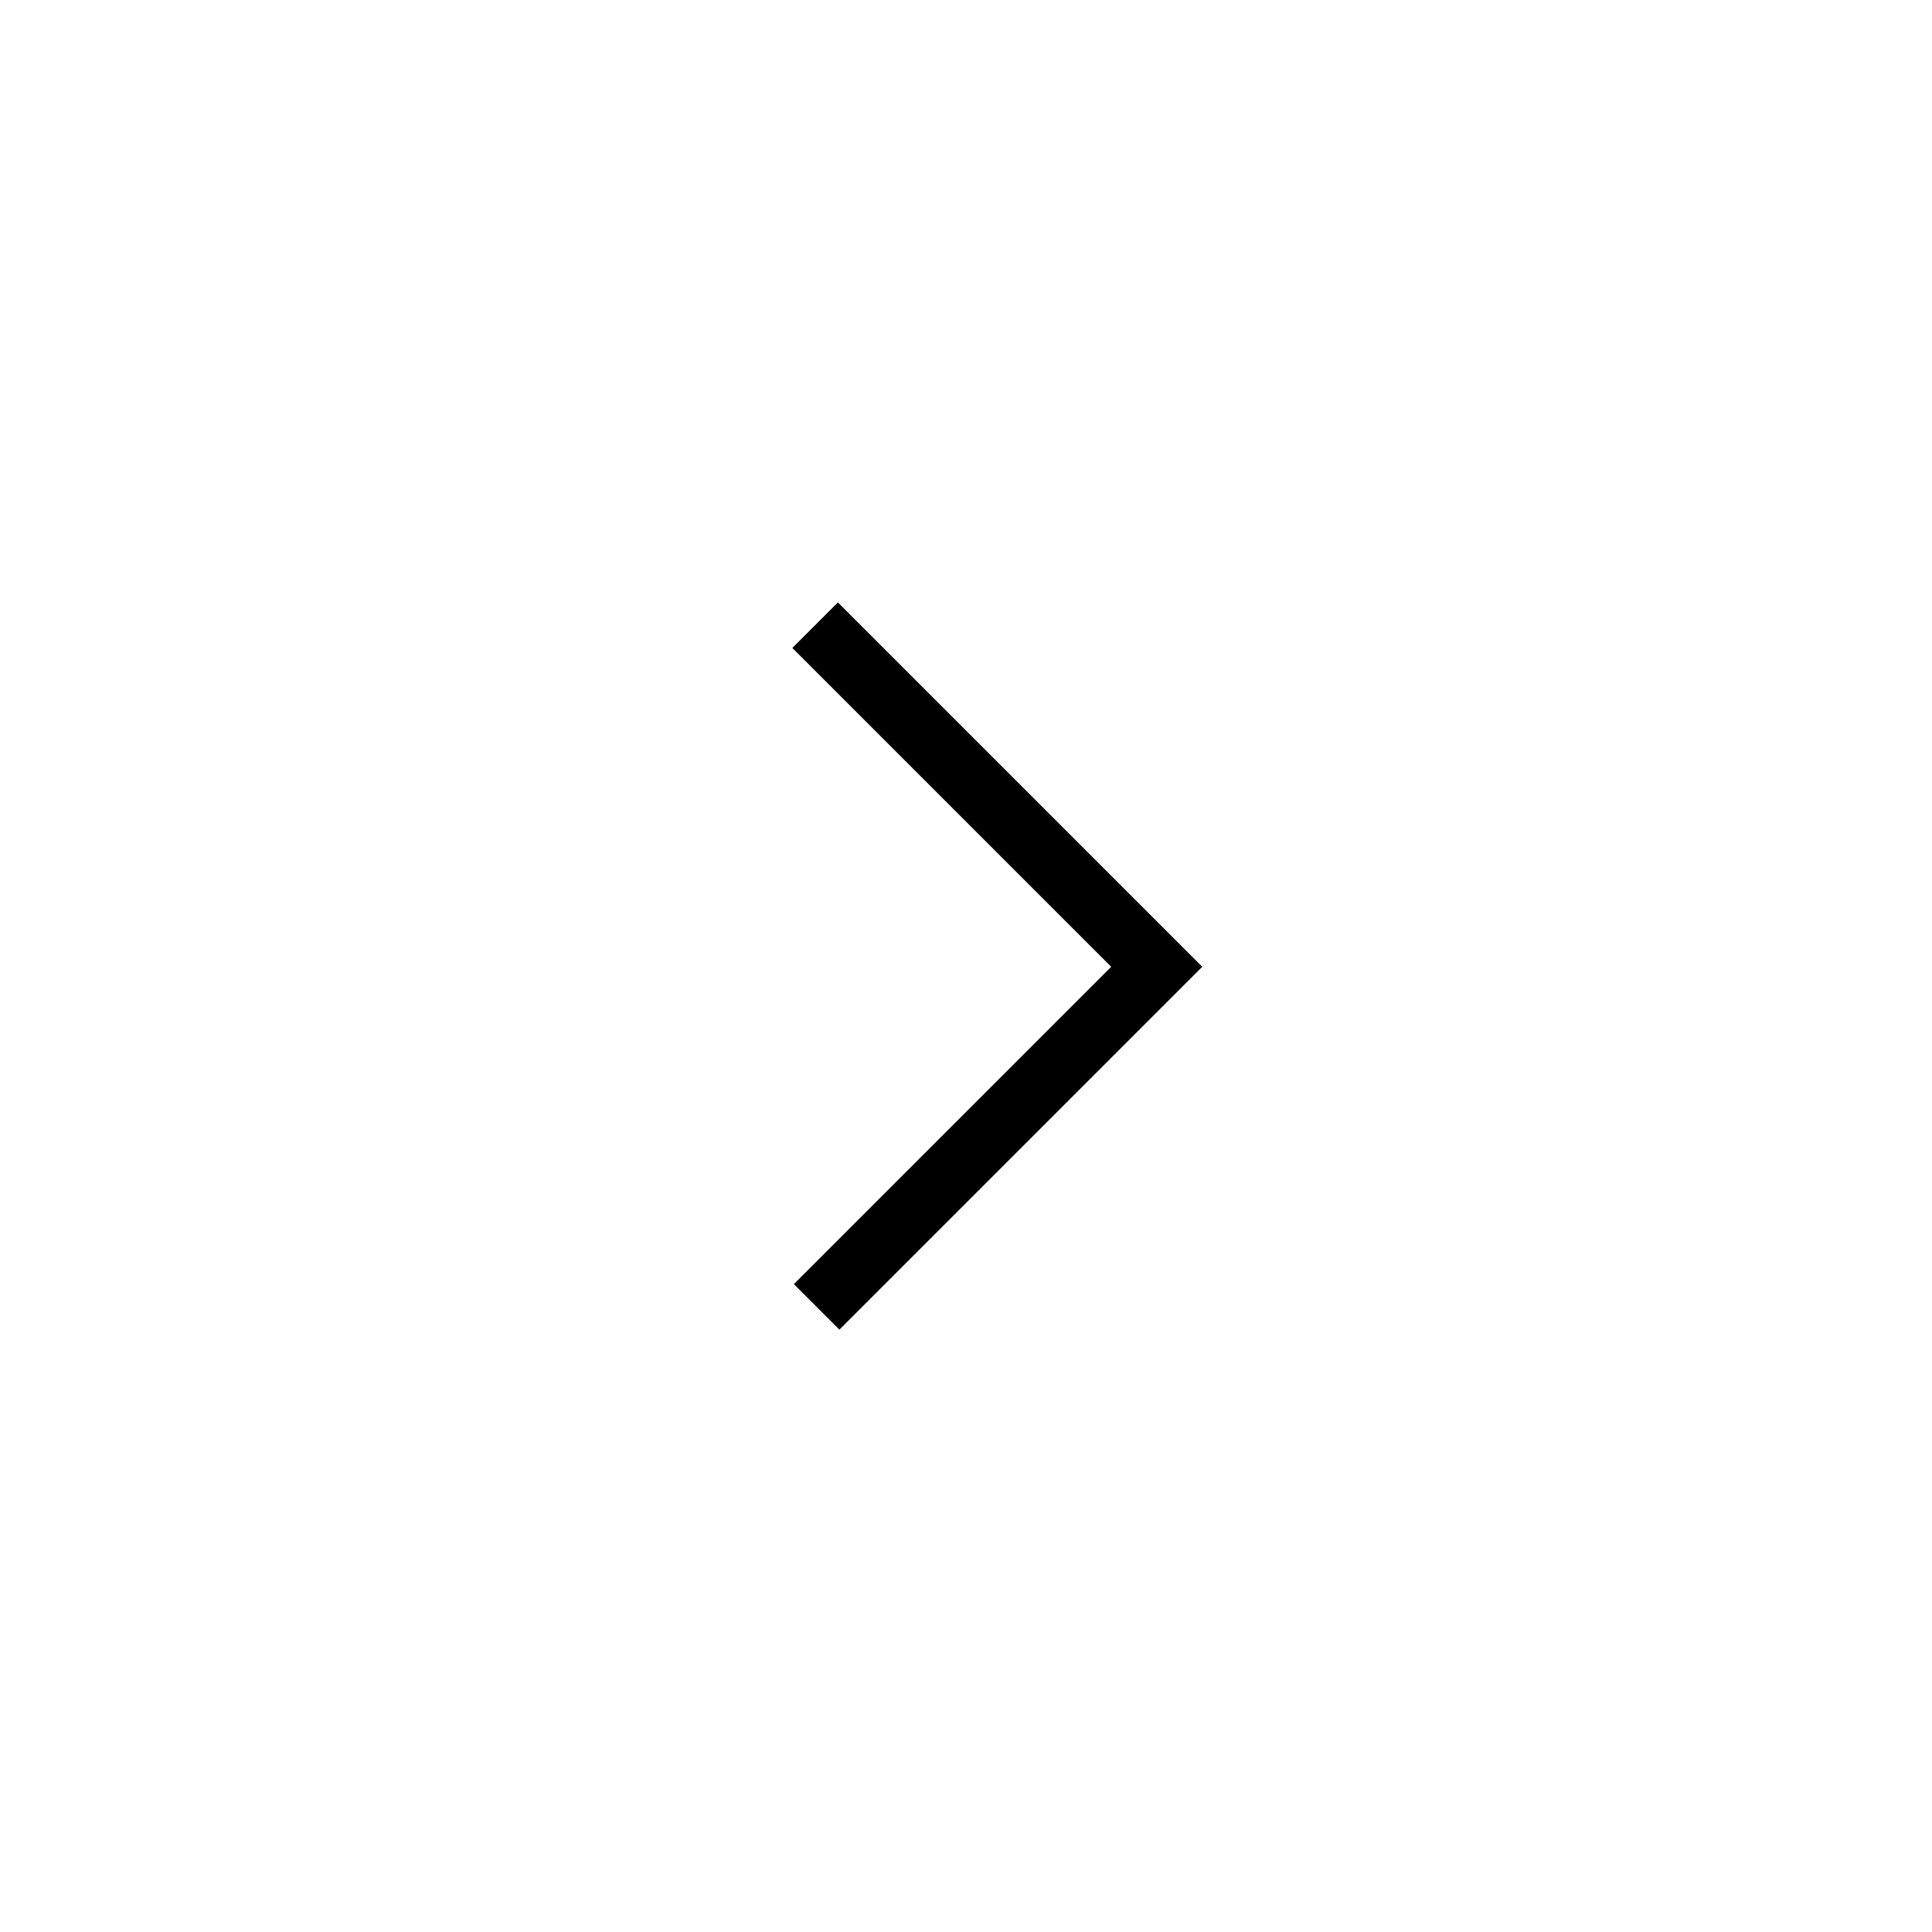
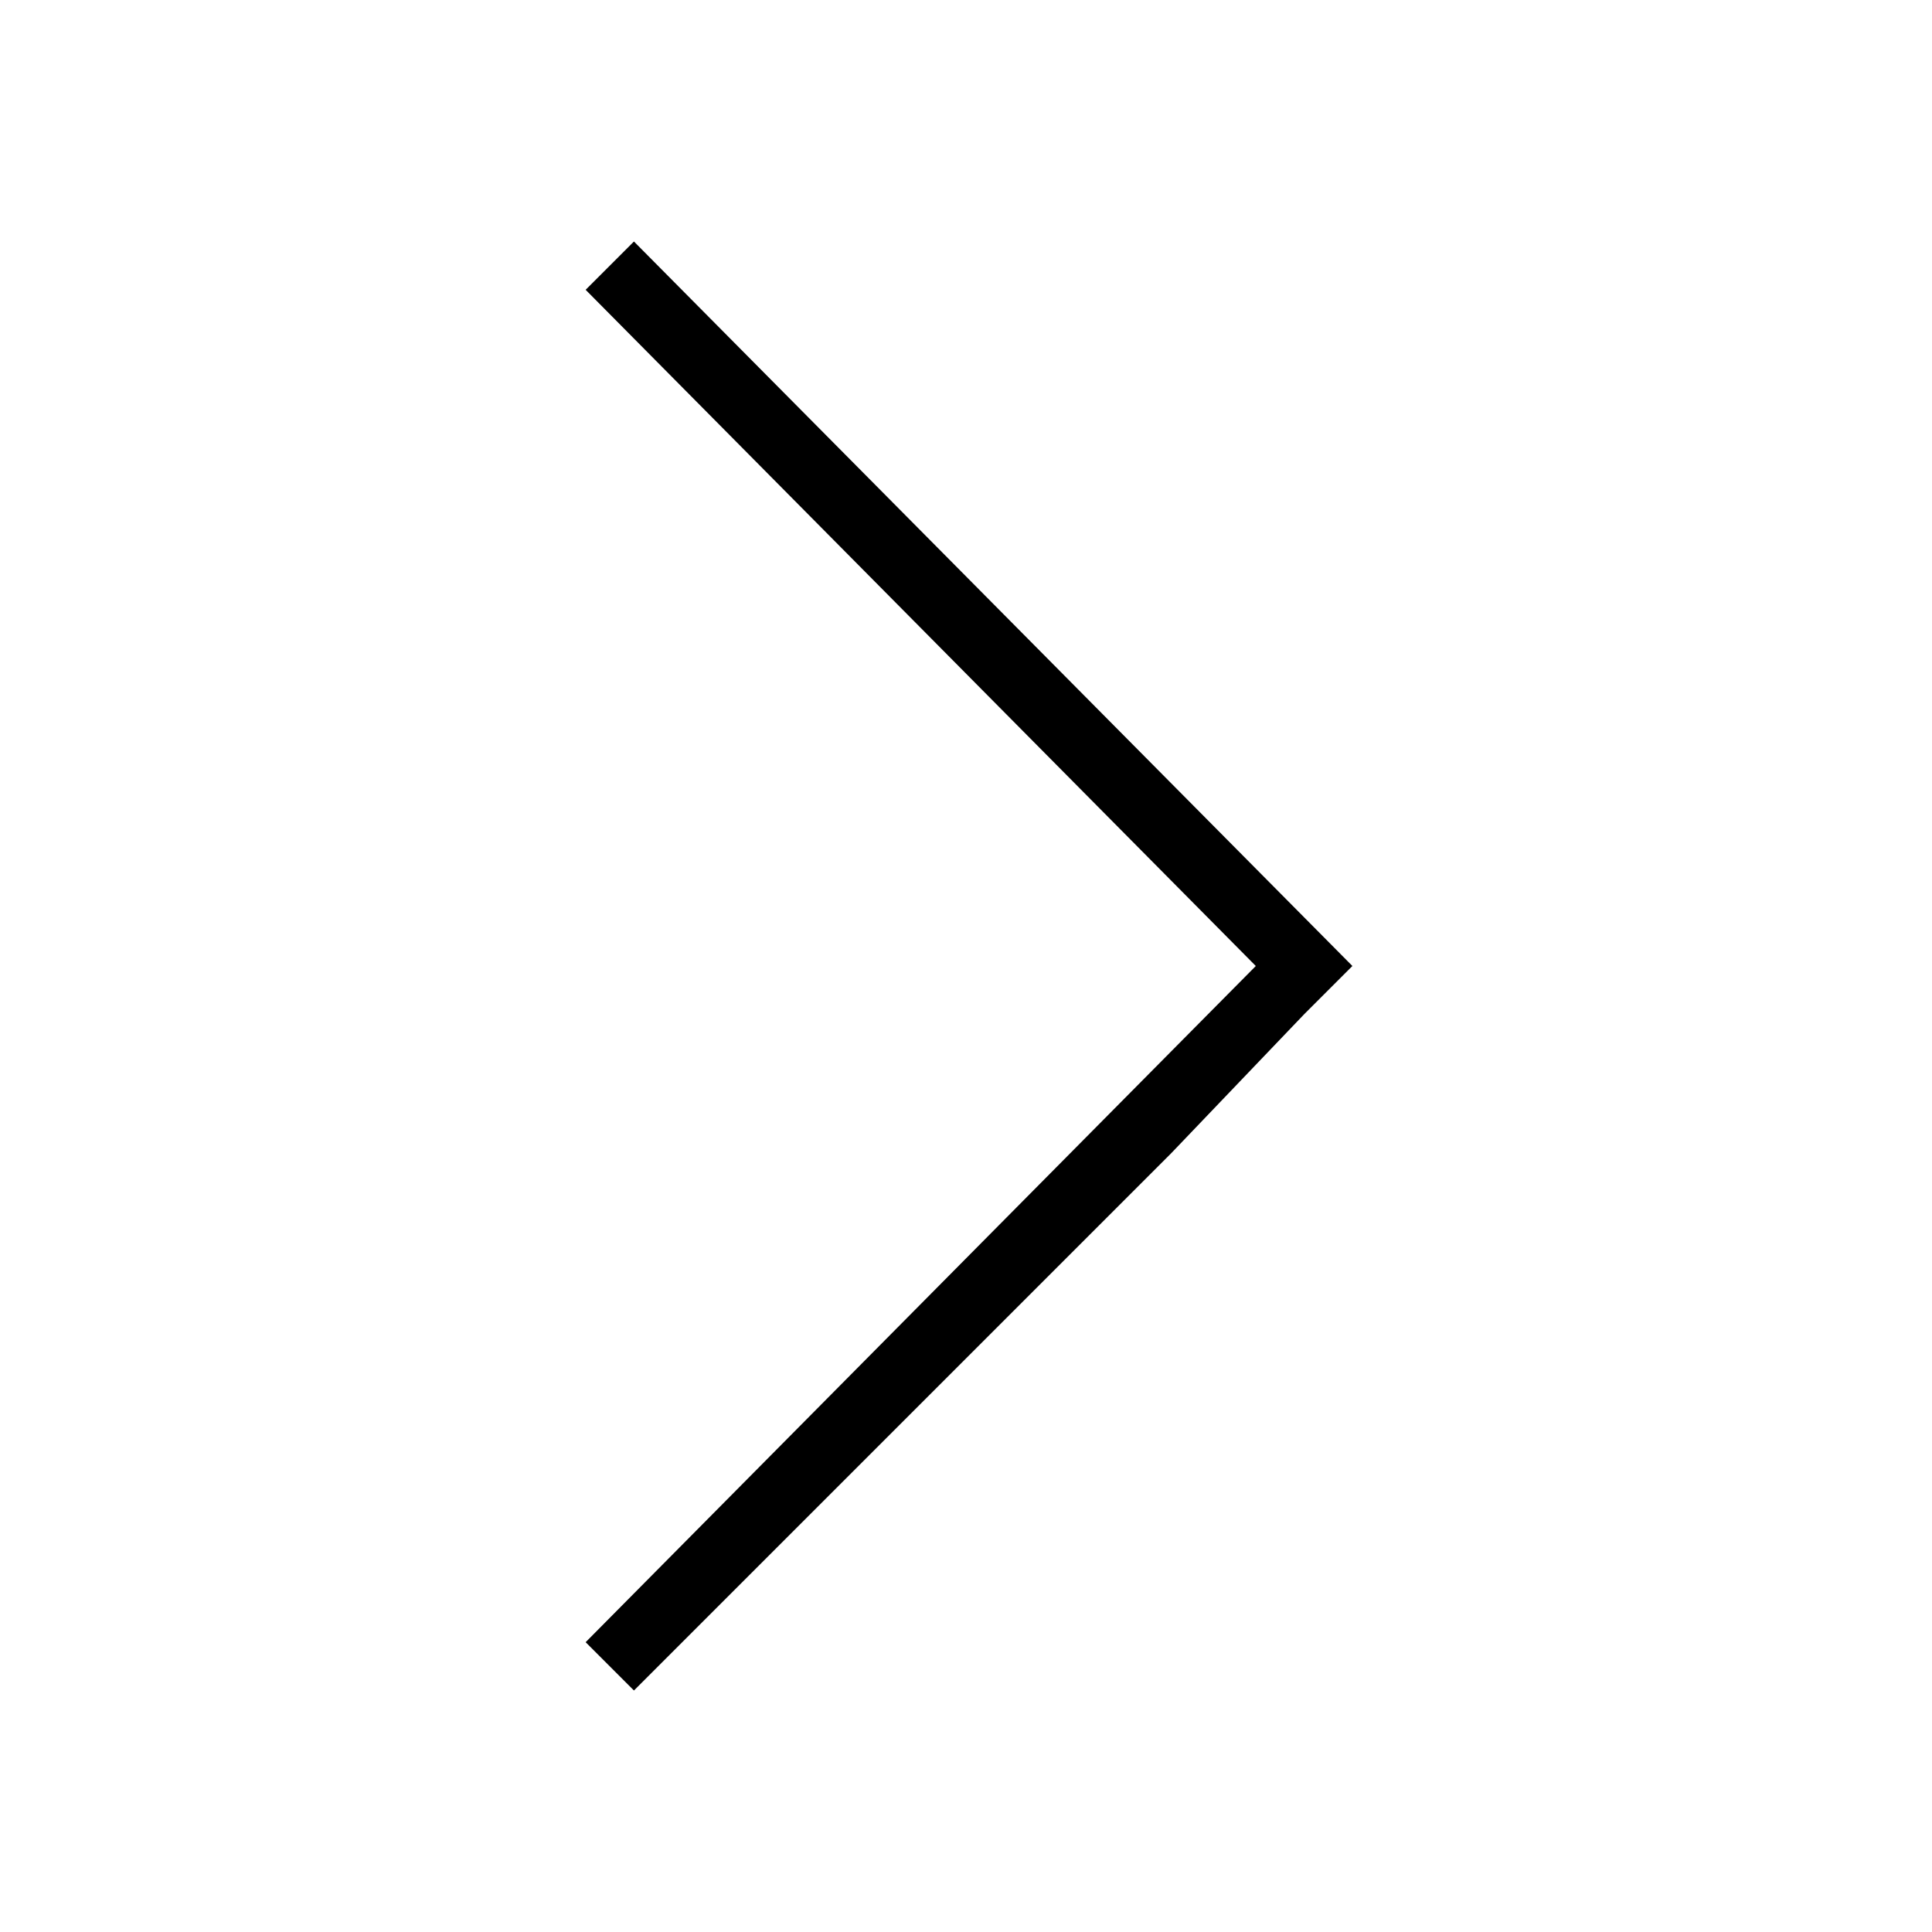
- <svg xmlns="http://www.w3.org/2000/svg" version="1.1" width="32" height="32" viewBox="0 0 32 32">
+ <svg xmlns="http://www.w3.org/2000/svg" version="1.1" id="Calque_1" x="0px" y="0px" viewBox="0 0 32 32" style="enable-background:new 0 0 32 32;" xml:space="preserve">
  <g id="icomoon-ignore">
</g>
-   <path d="M19.159 16.767l0.754-0.754-6.035-6.035-0.754 0.754 5.281 5.281-5.256 5.256 0.754 0.754 3.013-3.013z" fill="#000000" />
+   <path d="M21.6,16.8l0.8-0.8l-11.9-12L9.7,4.8L20.8,16L9.7,27.2l0.8,0.8l8.9-8.9L21.6,16.8z" />
</svg>
